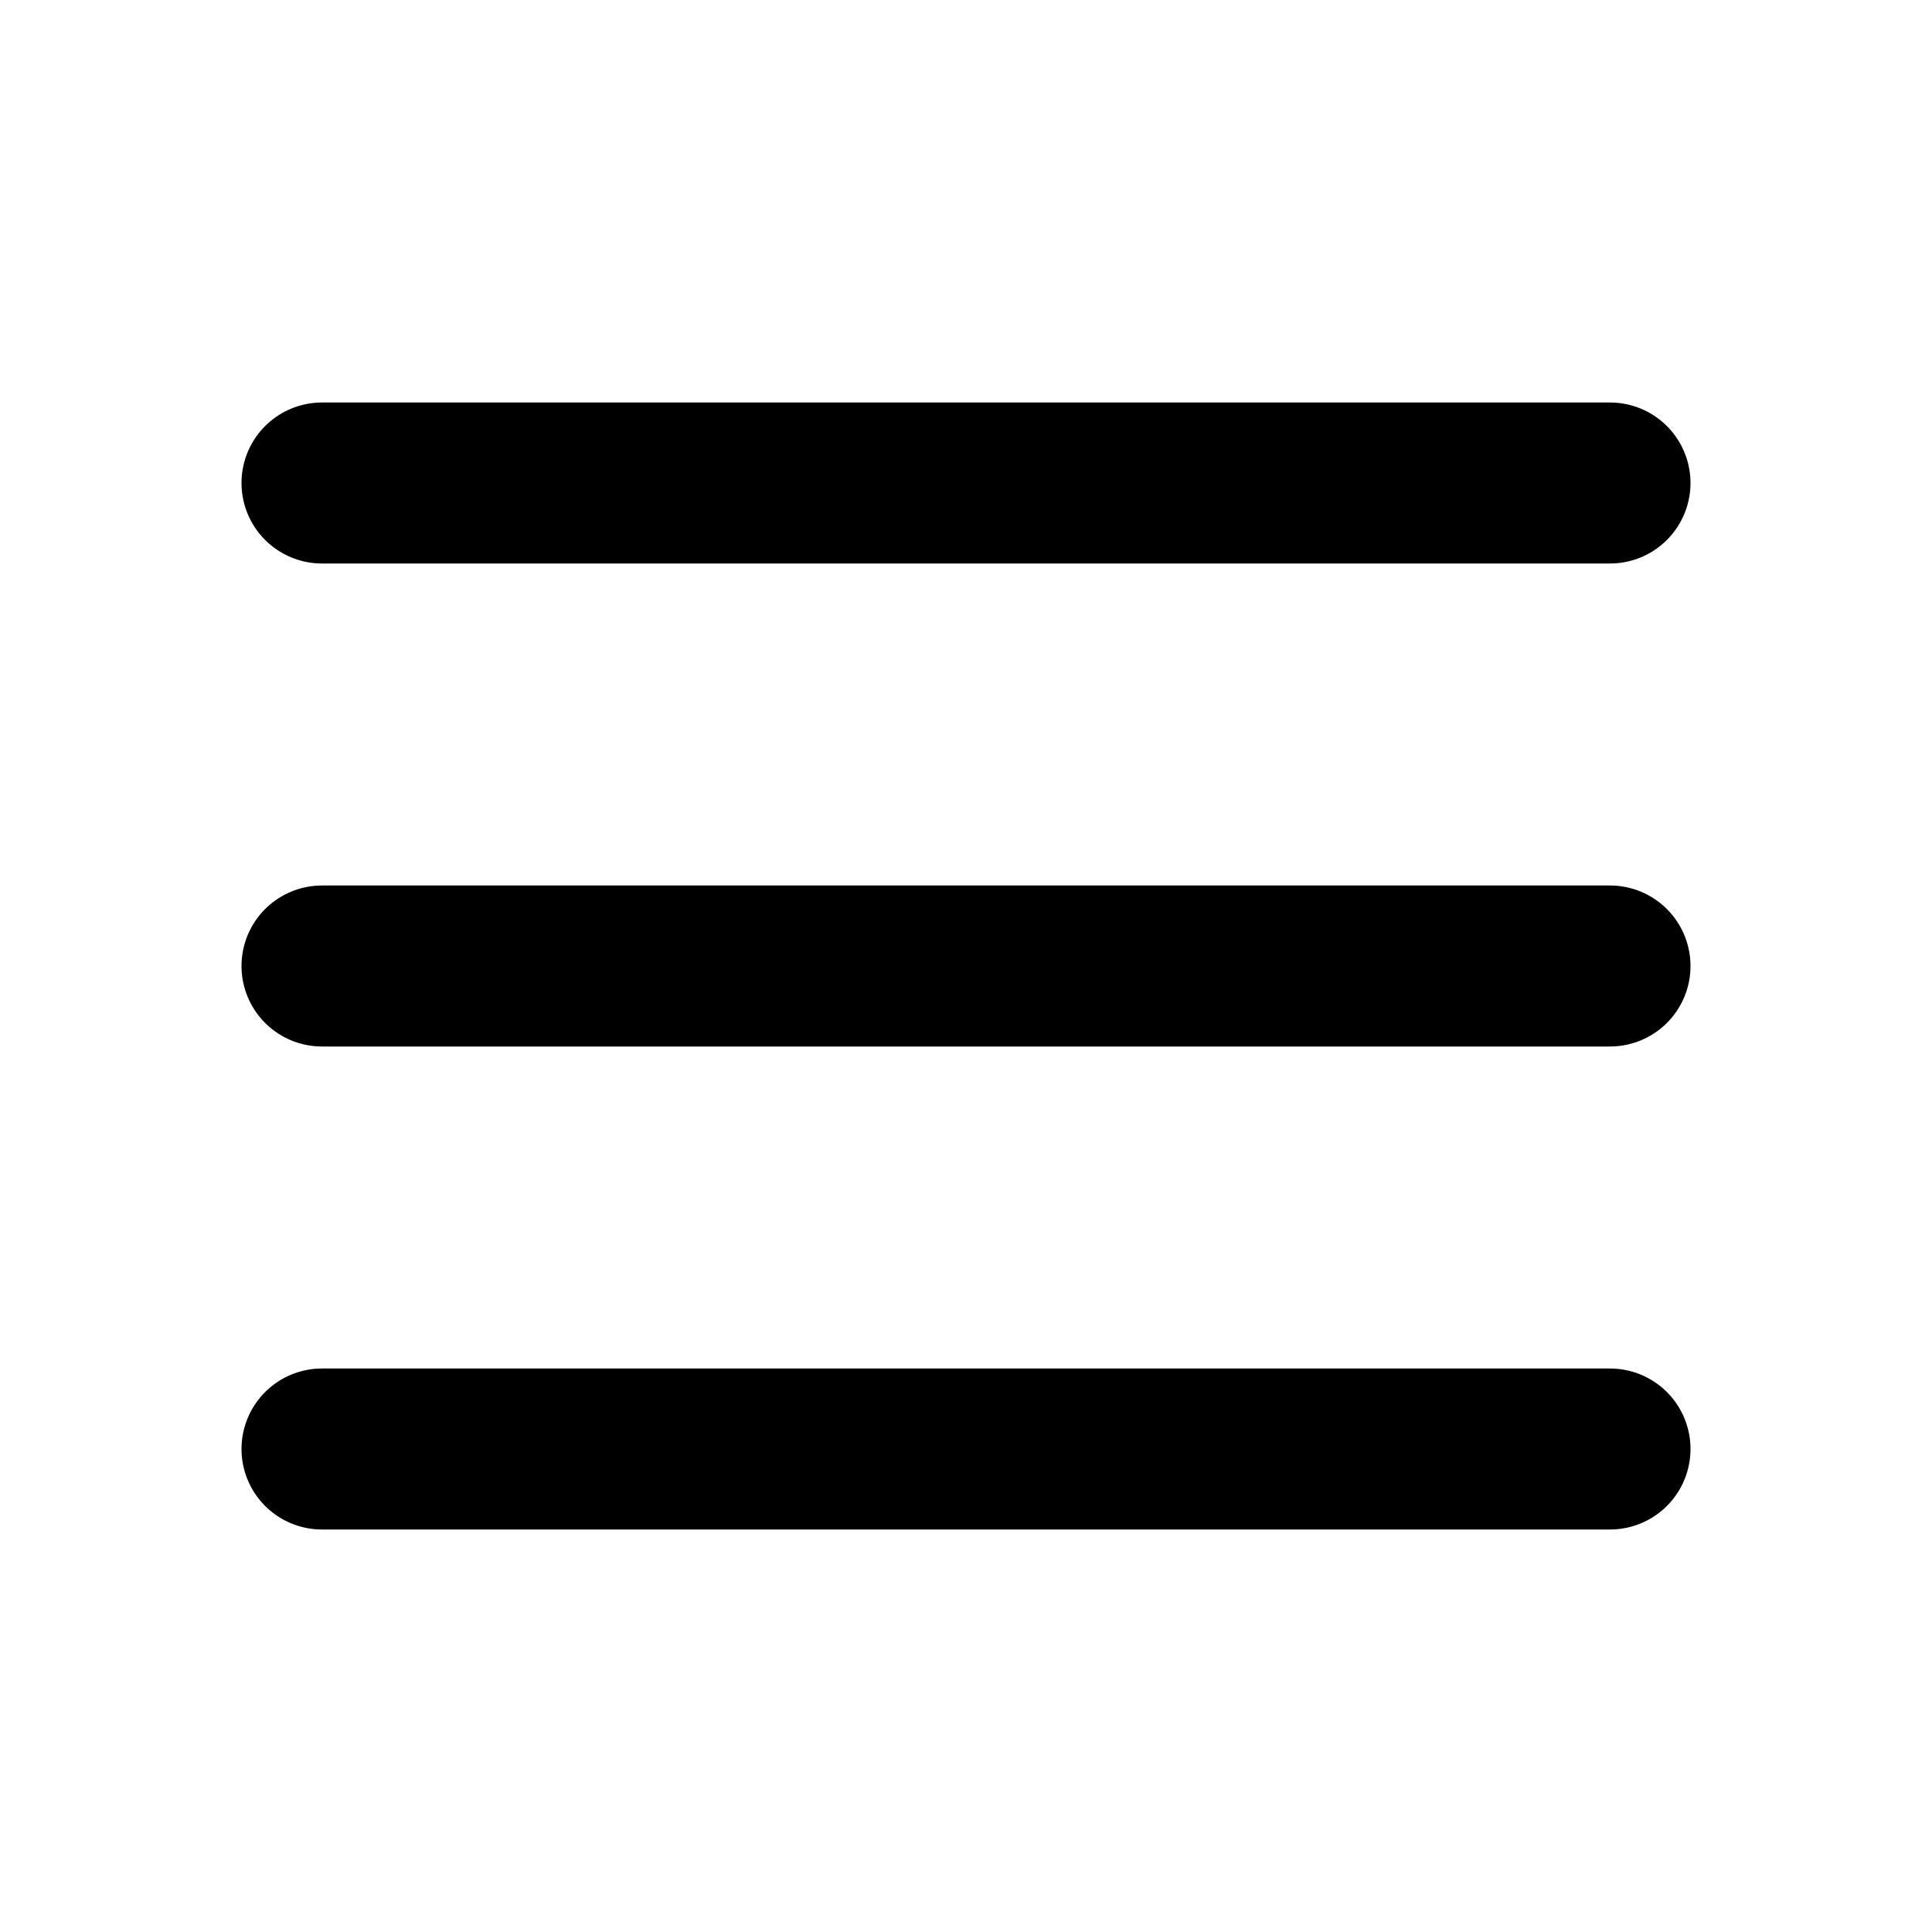
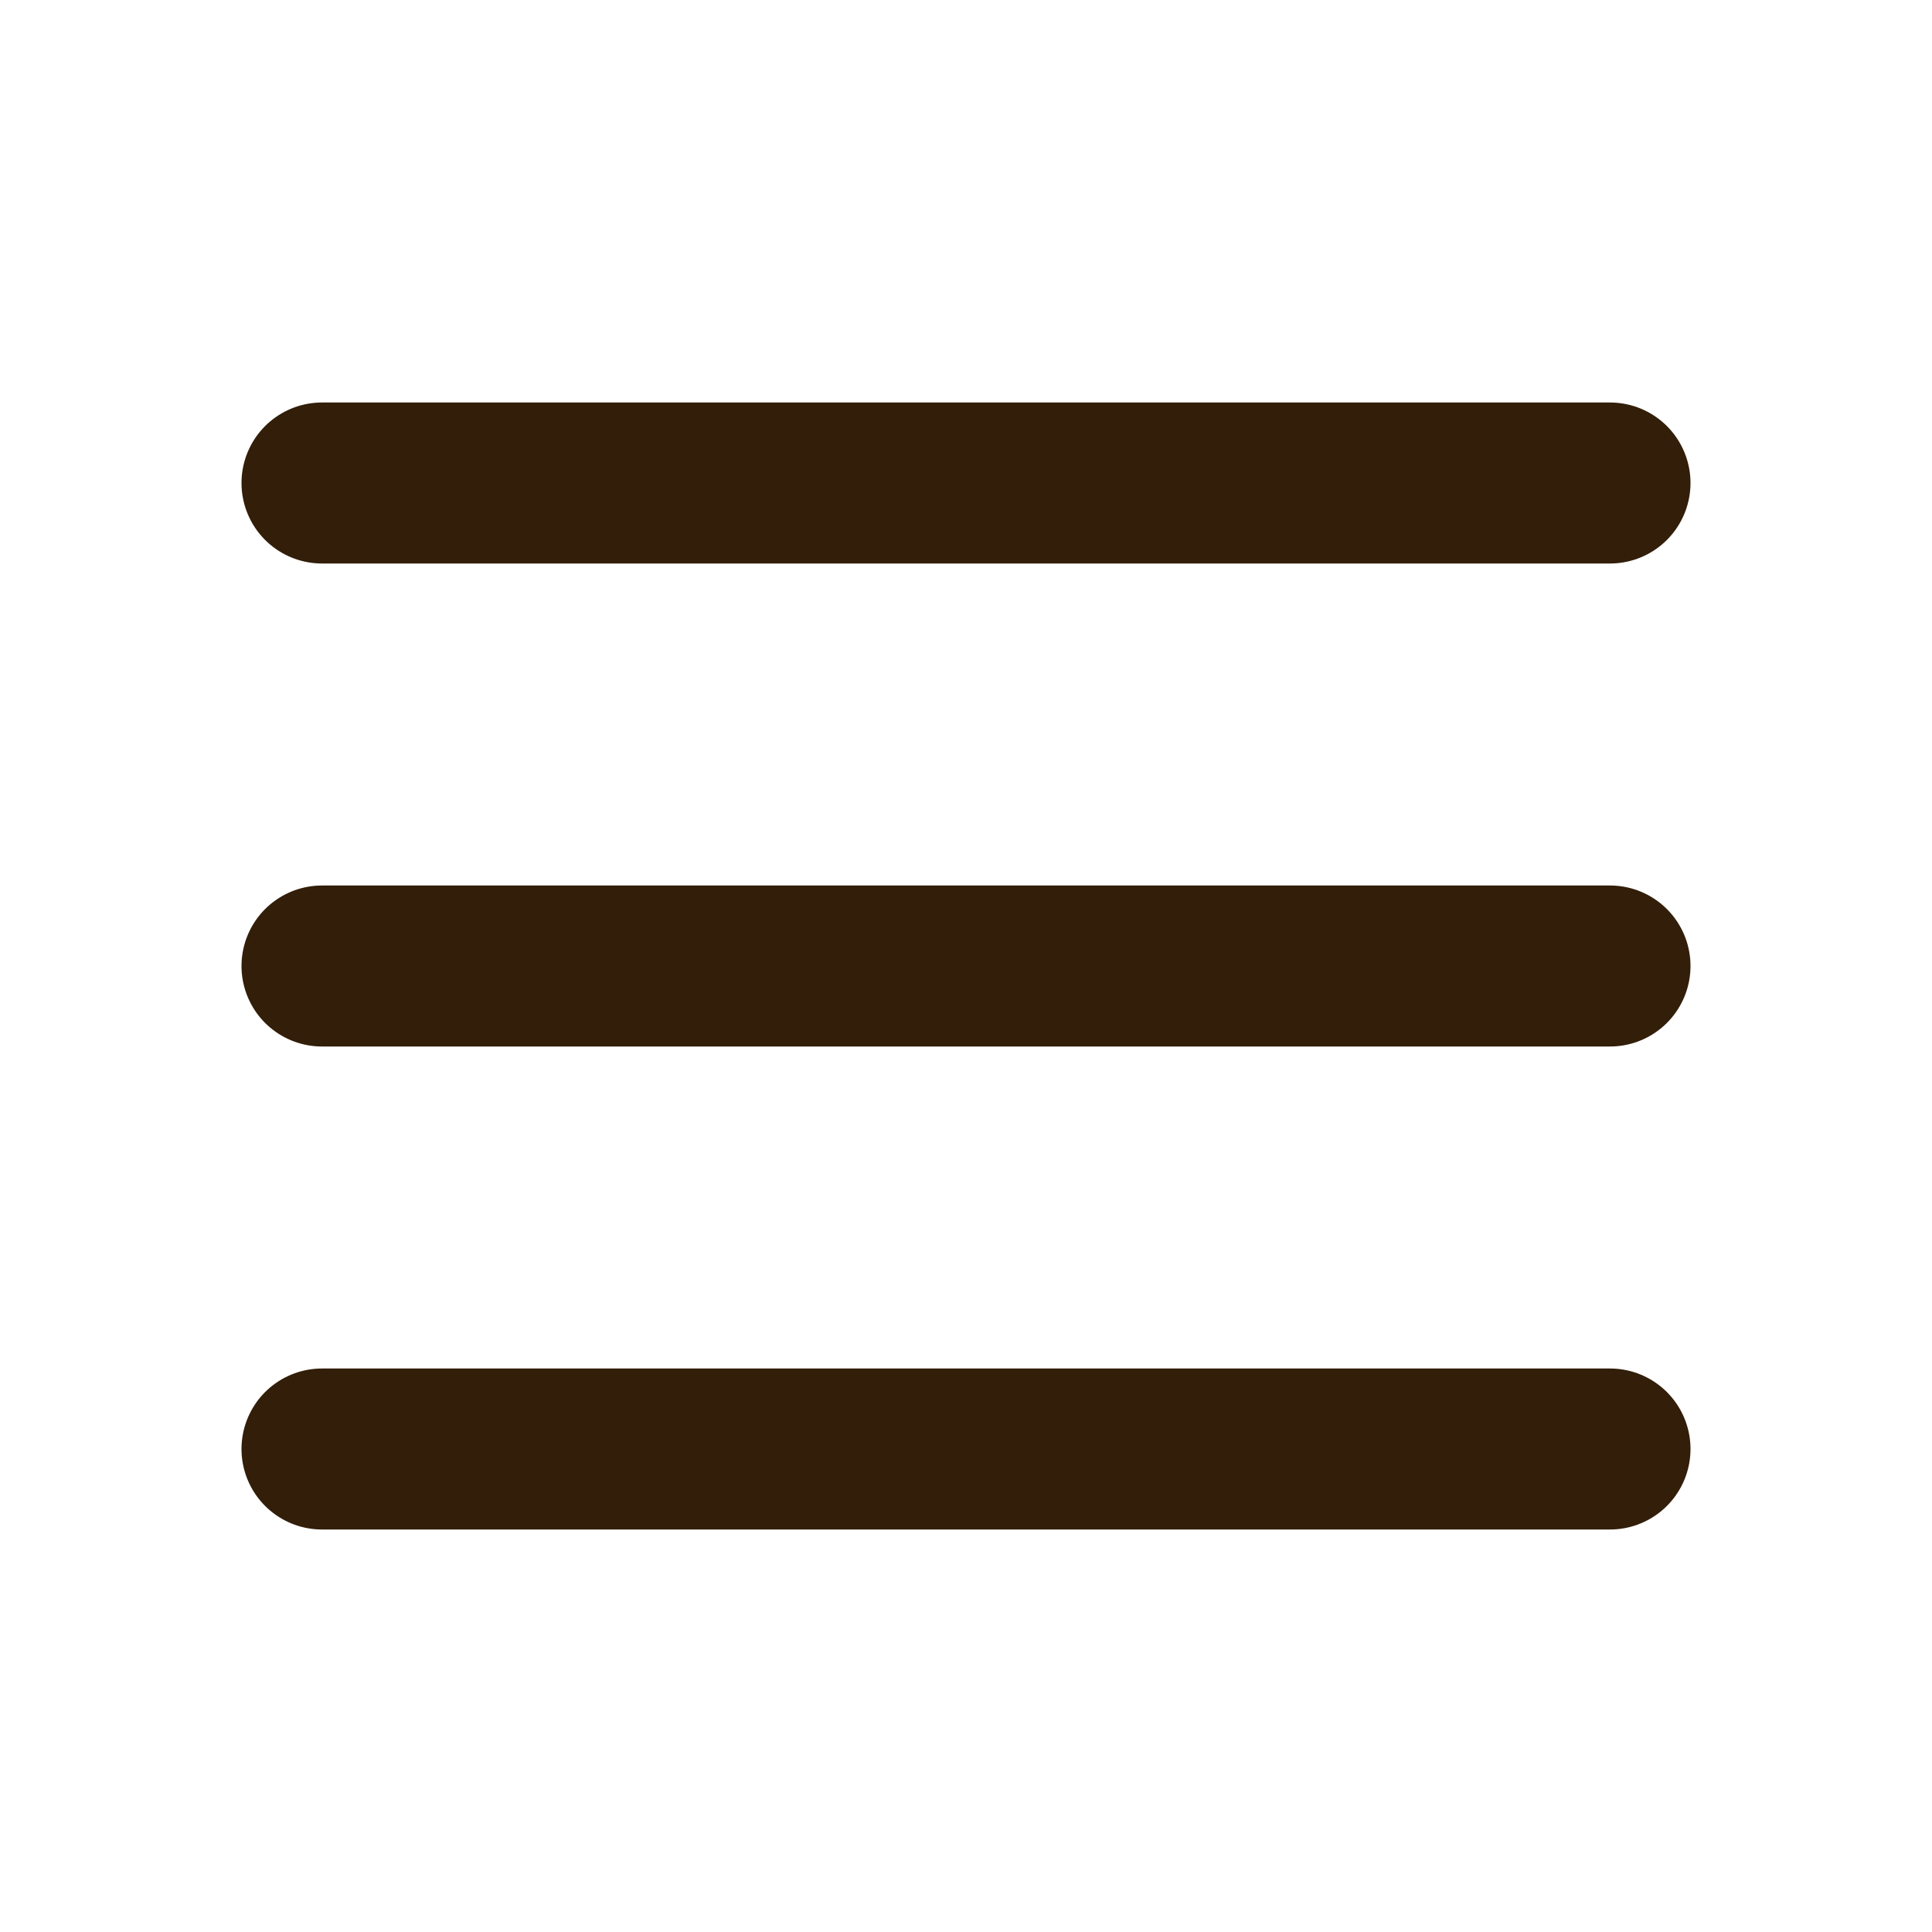
<svg xmlns="http://www.w3.org/2000/svg" width="800px" height="800px" viewBox="0 0 24 24" fill="none">
-   <path d="M4 6H20M4 12H20M4 18H20" stroke="#000000" stroke-width="2" stroke-linecap="round" stroke-linejoin="round" />
+   <path d="M4 6H20M4 12H20M4 18H20" stroke="#321E09" stroke-width="2" stroke-linecap="round" stroke-linejoin="round" />
</svg>
